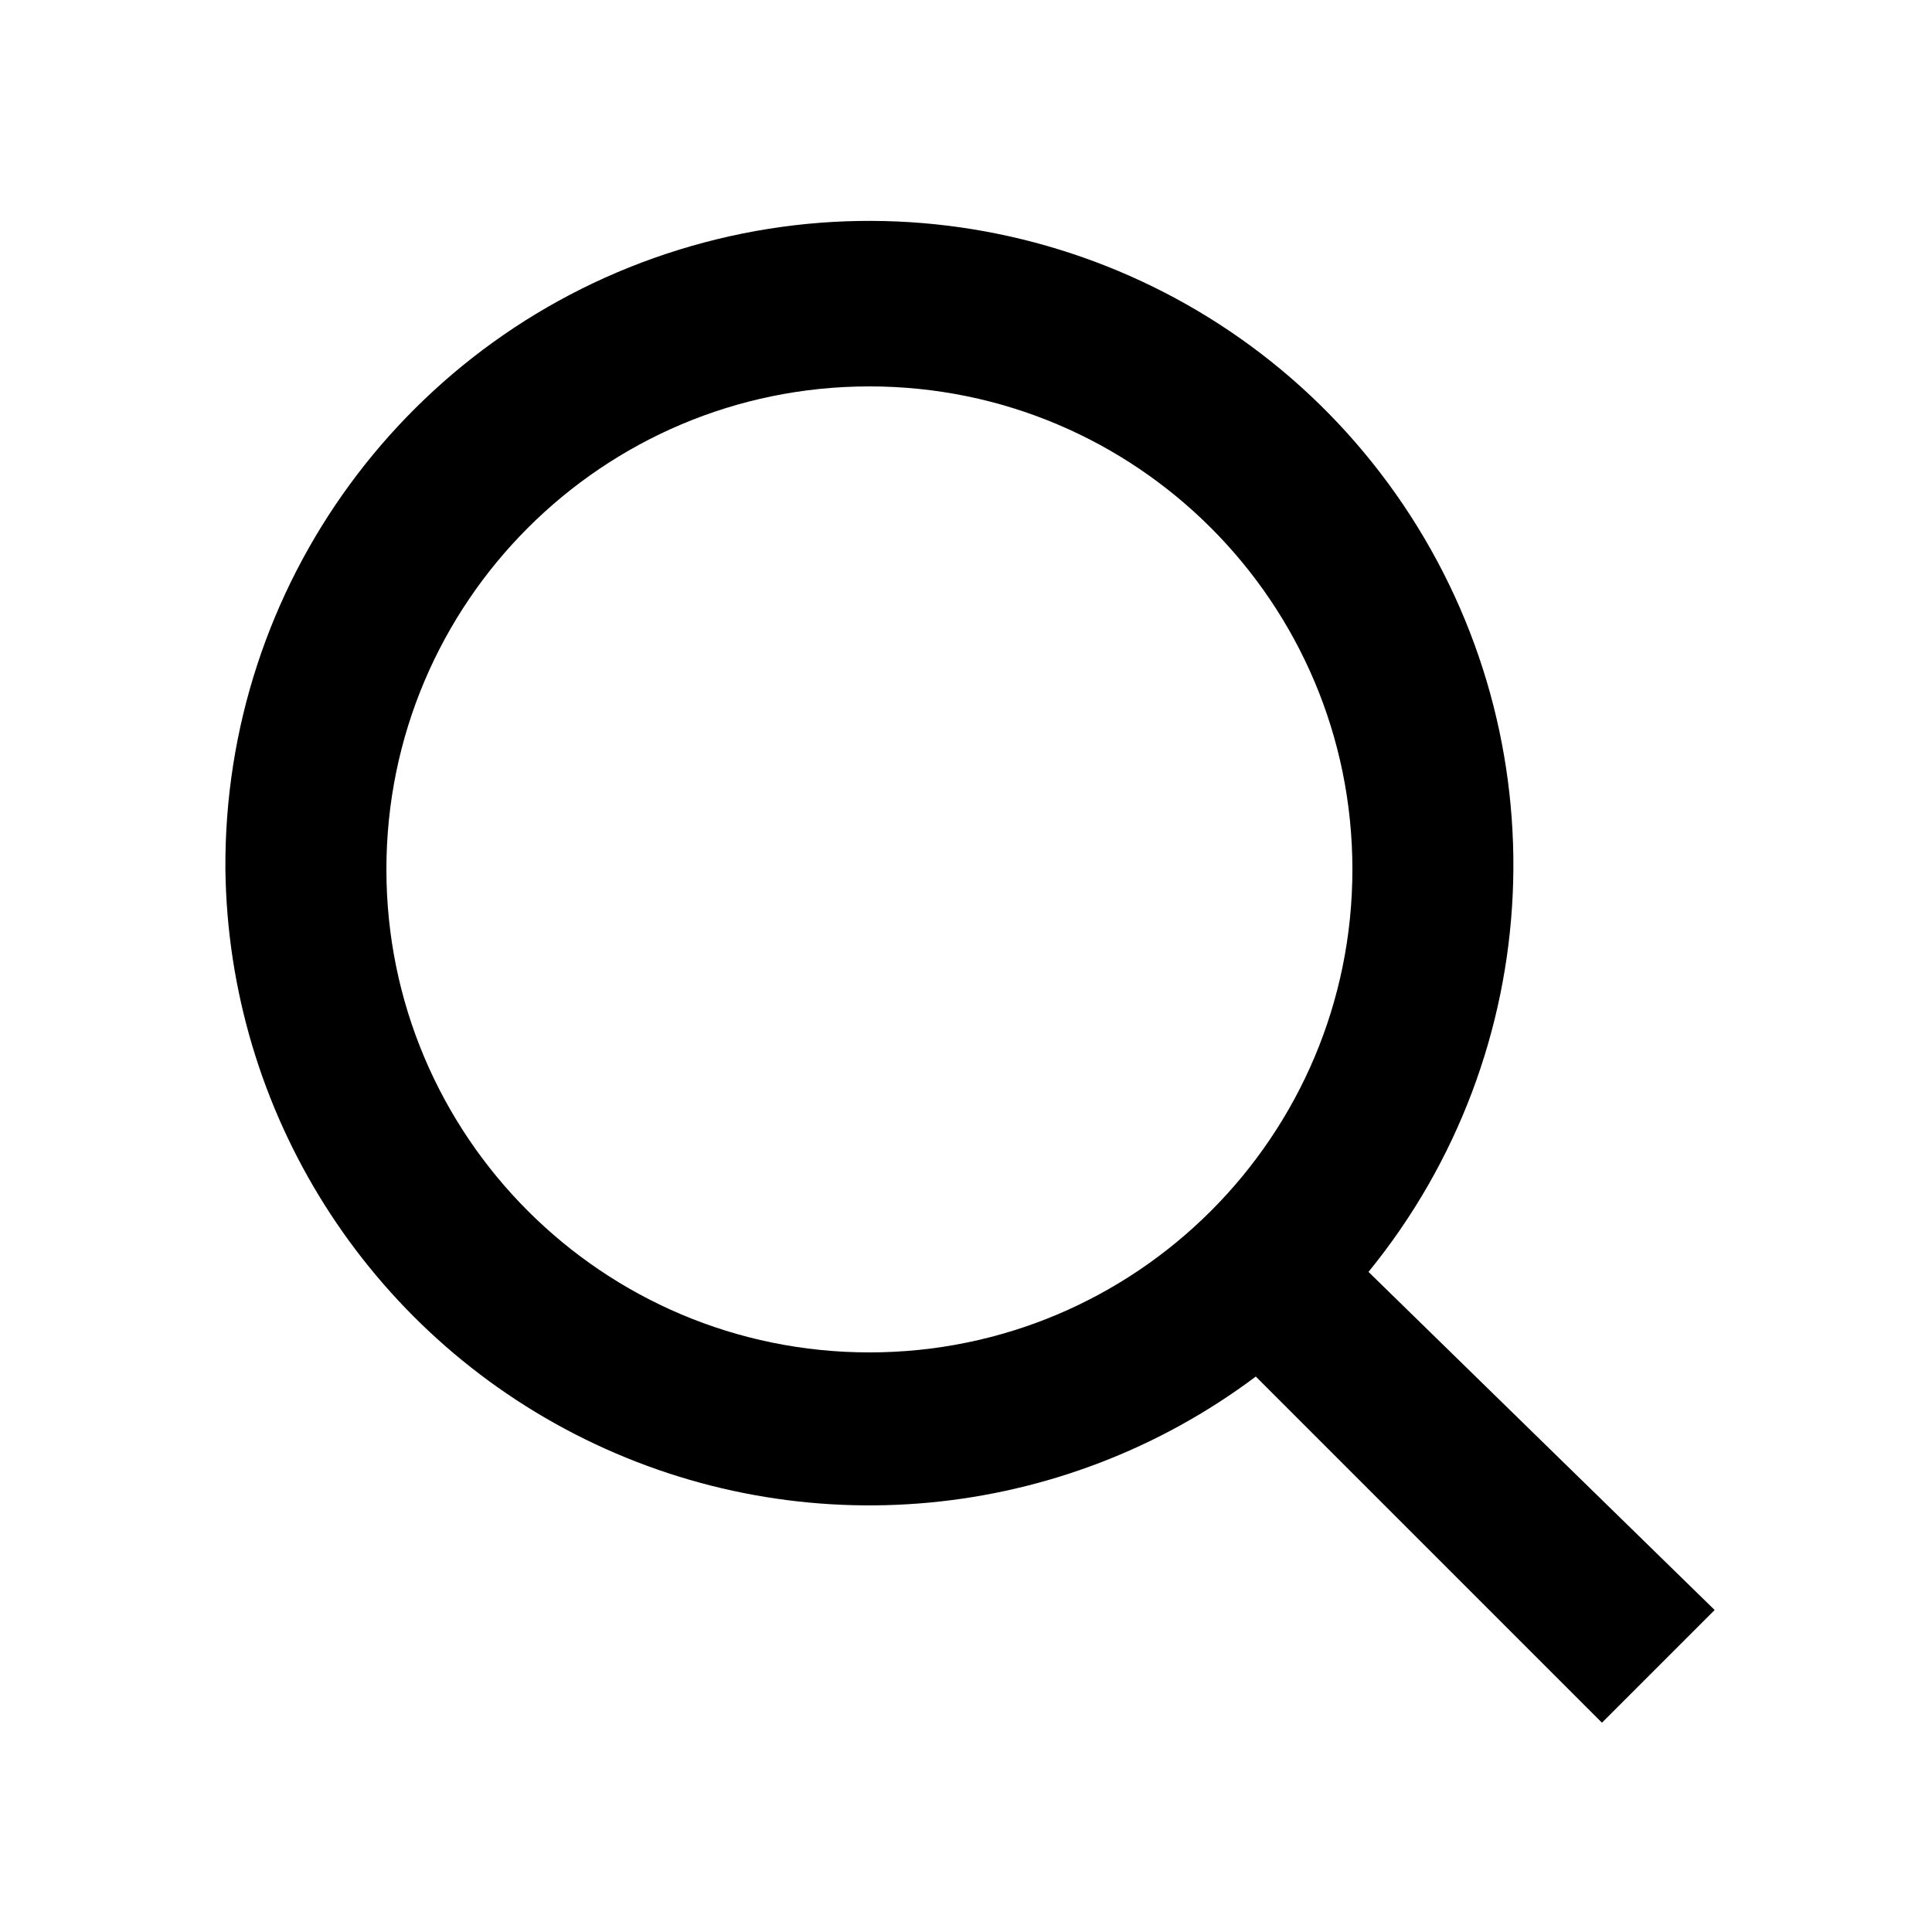
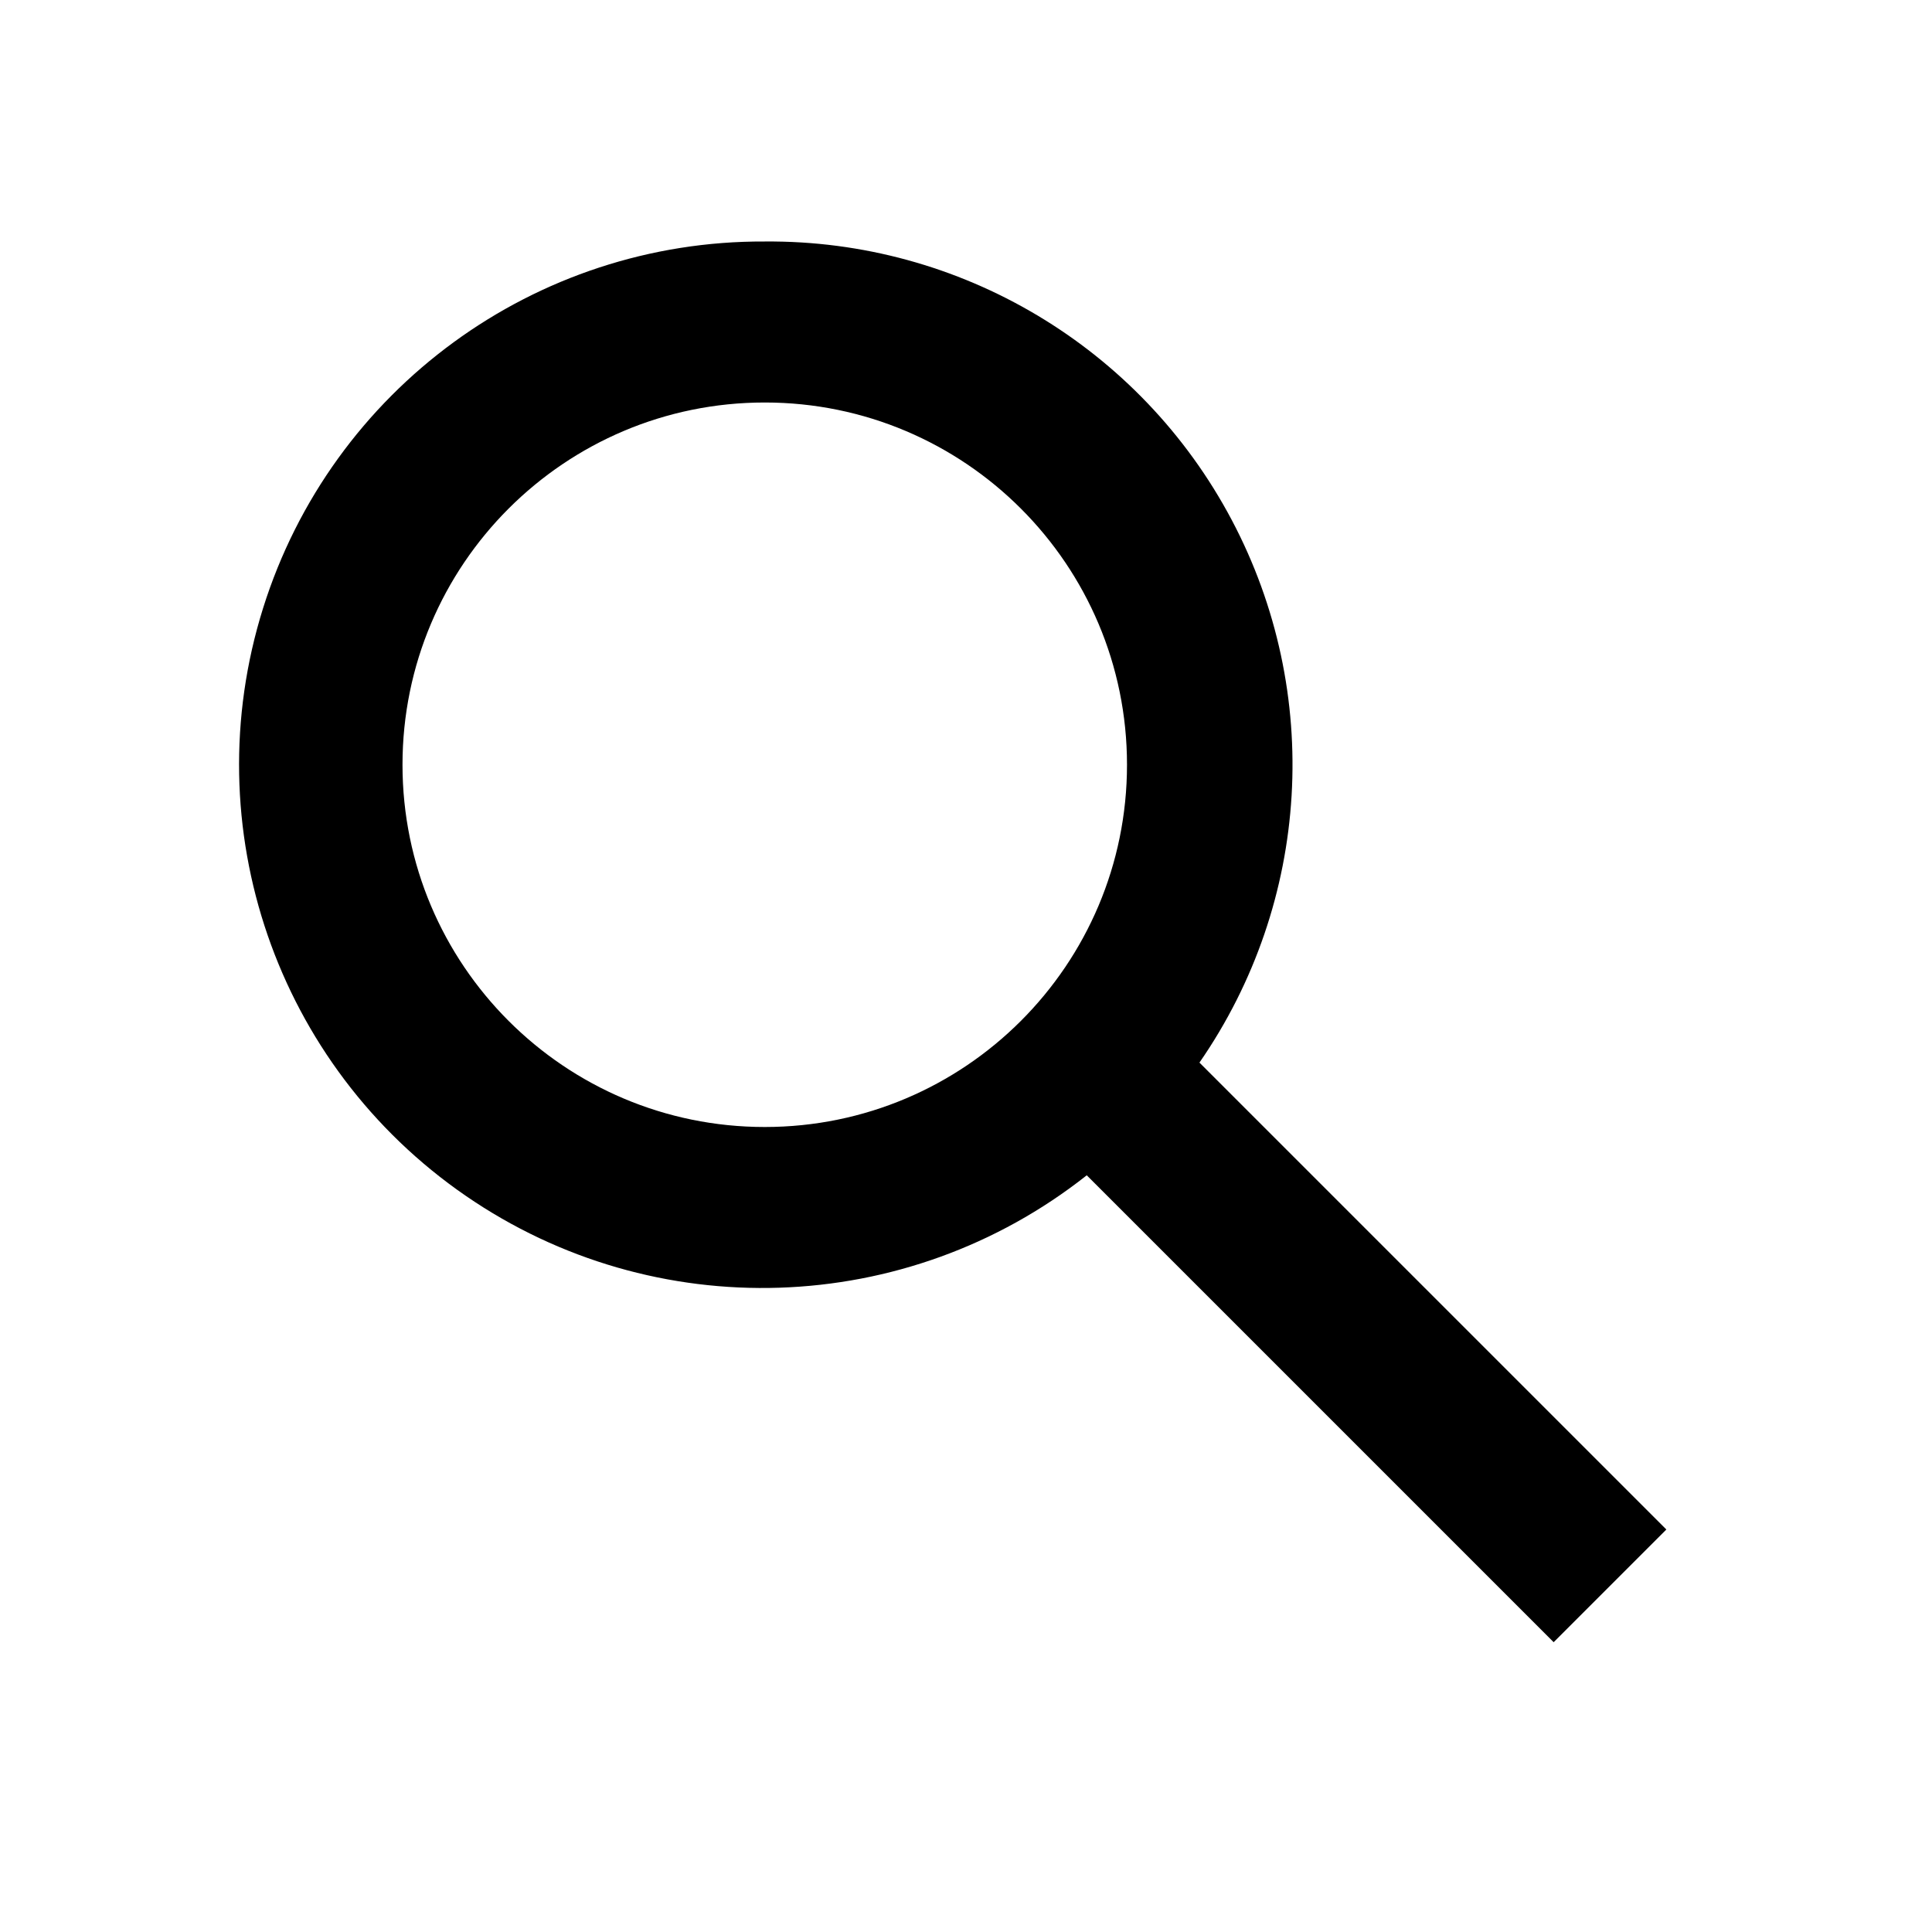
<svg xmlns="http://www.w3.org/2000/svg" viewBox="0 0 24 24">
-   <path fill="currentColor" d="M10.8 4.8a6 6 0 1 0 0 12 6 6 0 0 0 0-12Zm-8 6a8 8 0 1 1 14.2 5l4.3 4.2-1.4 1.4-4.3-4.3A8 8 0 0 1 2.8 10.8Z" />
+   <path fill-rule="evenodd" d="M9.5 3a6.5 6.5 0 1 0 4 11.6l5.8 5.8 1.4-1.4-5.8-5.8A6.5 6.5 0 0 0 9.5 3Zm0 2a4.5 4.5 0 1 1 0 9 4.5 4.5 0 0 1 0-9Z" />
</svg>
